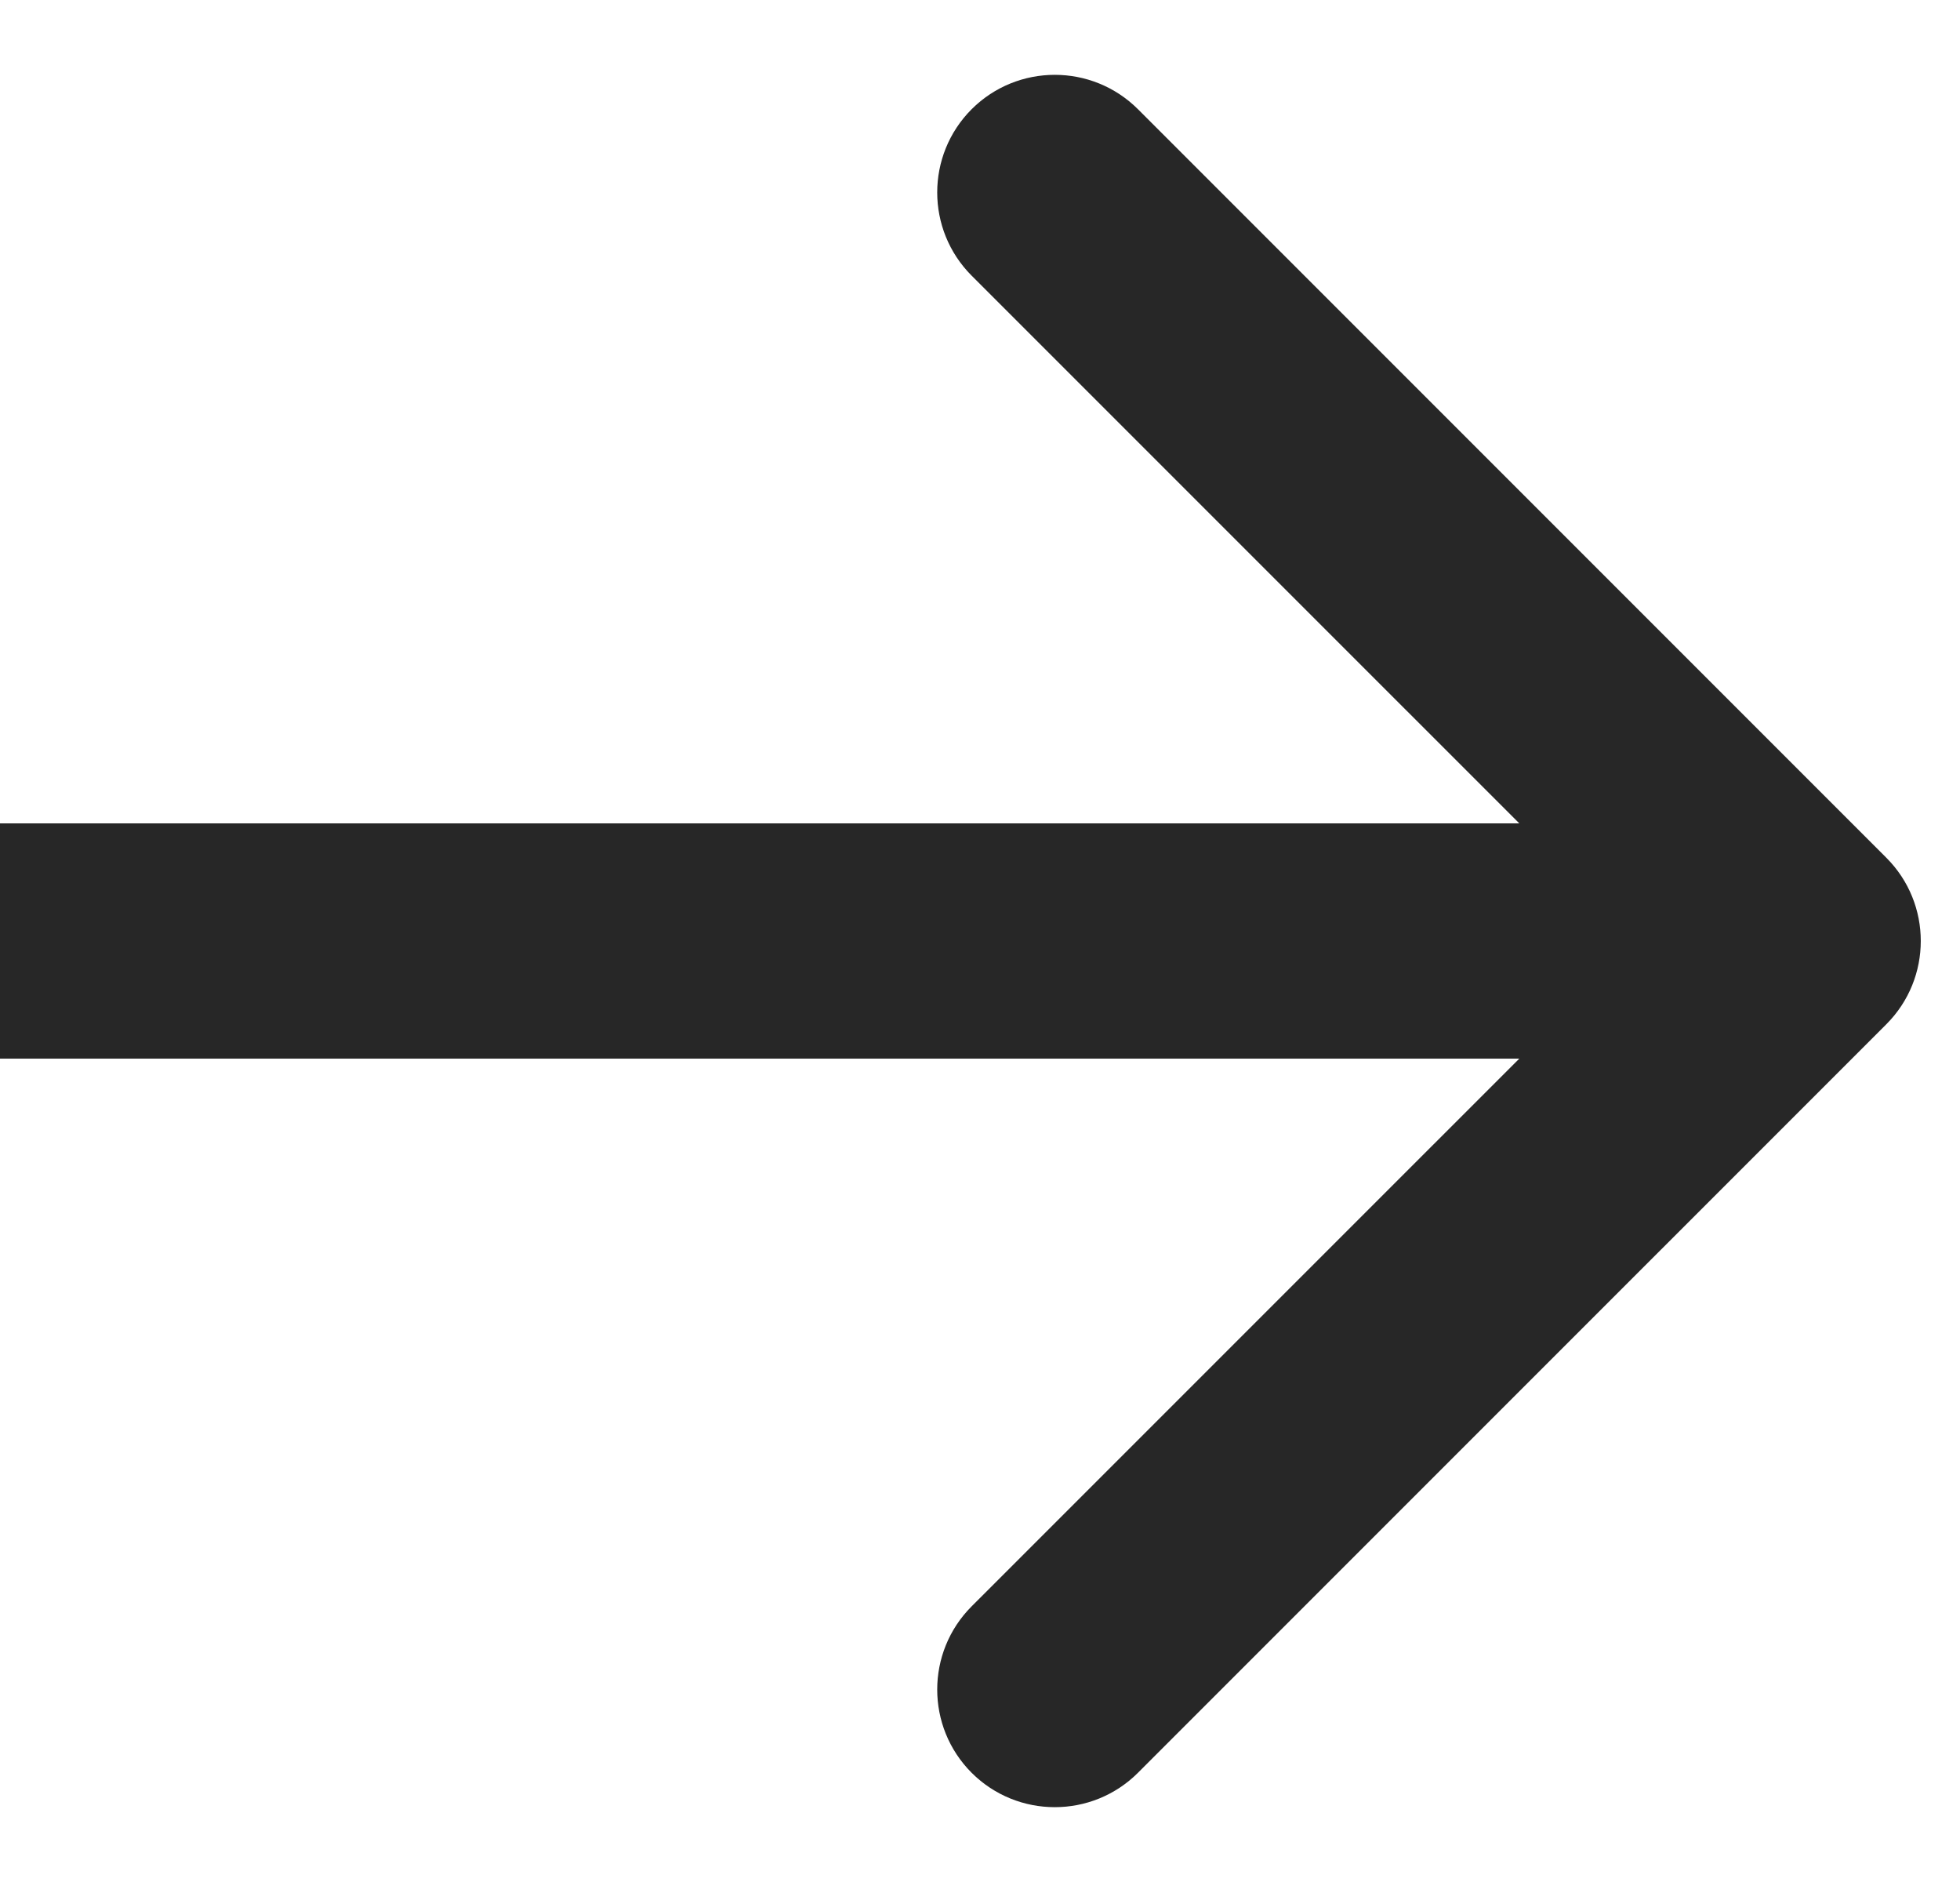
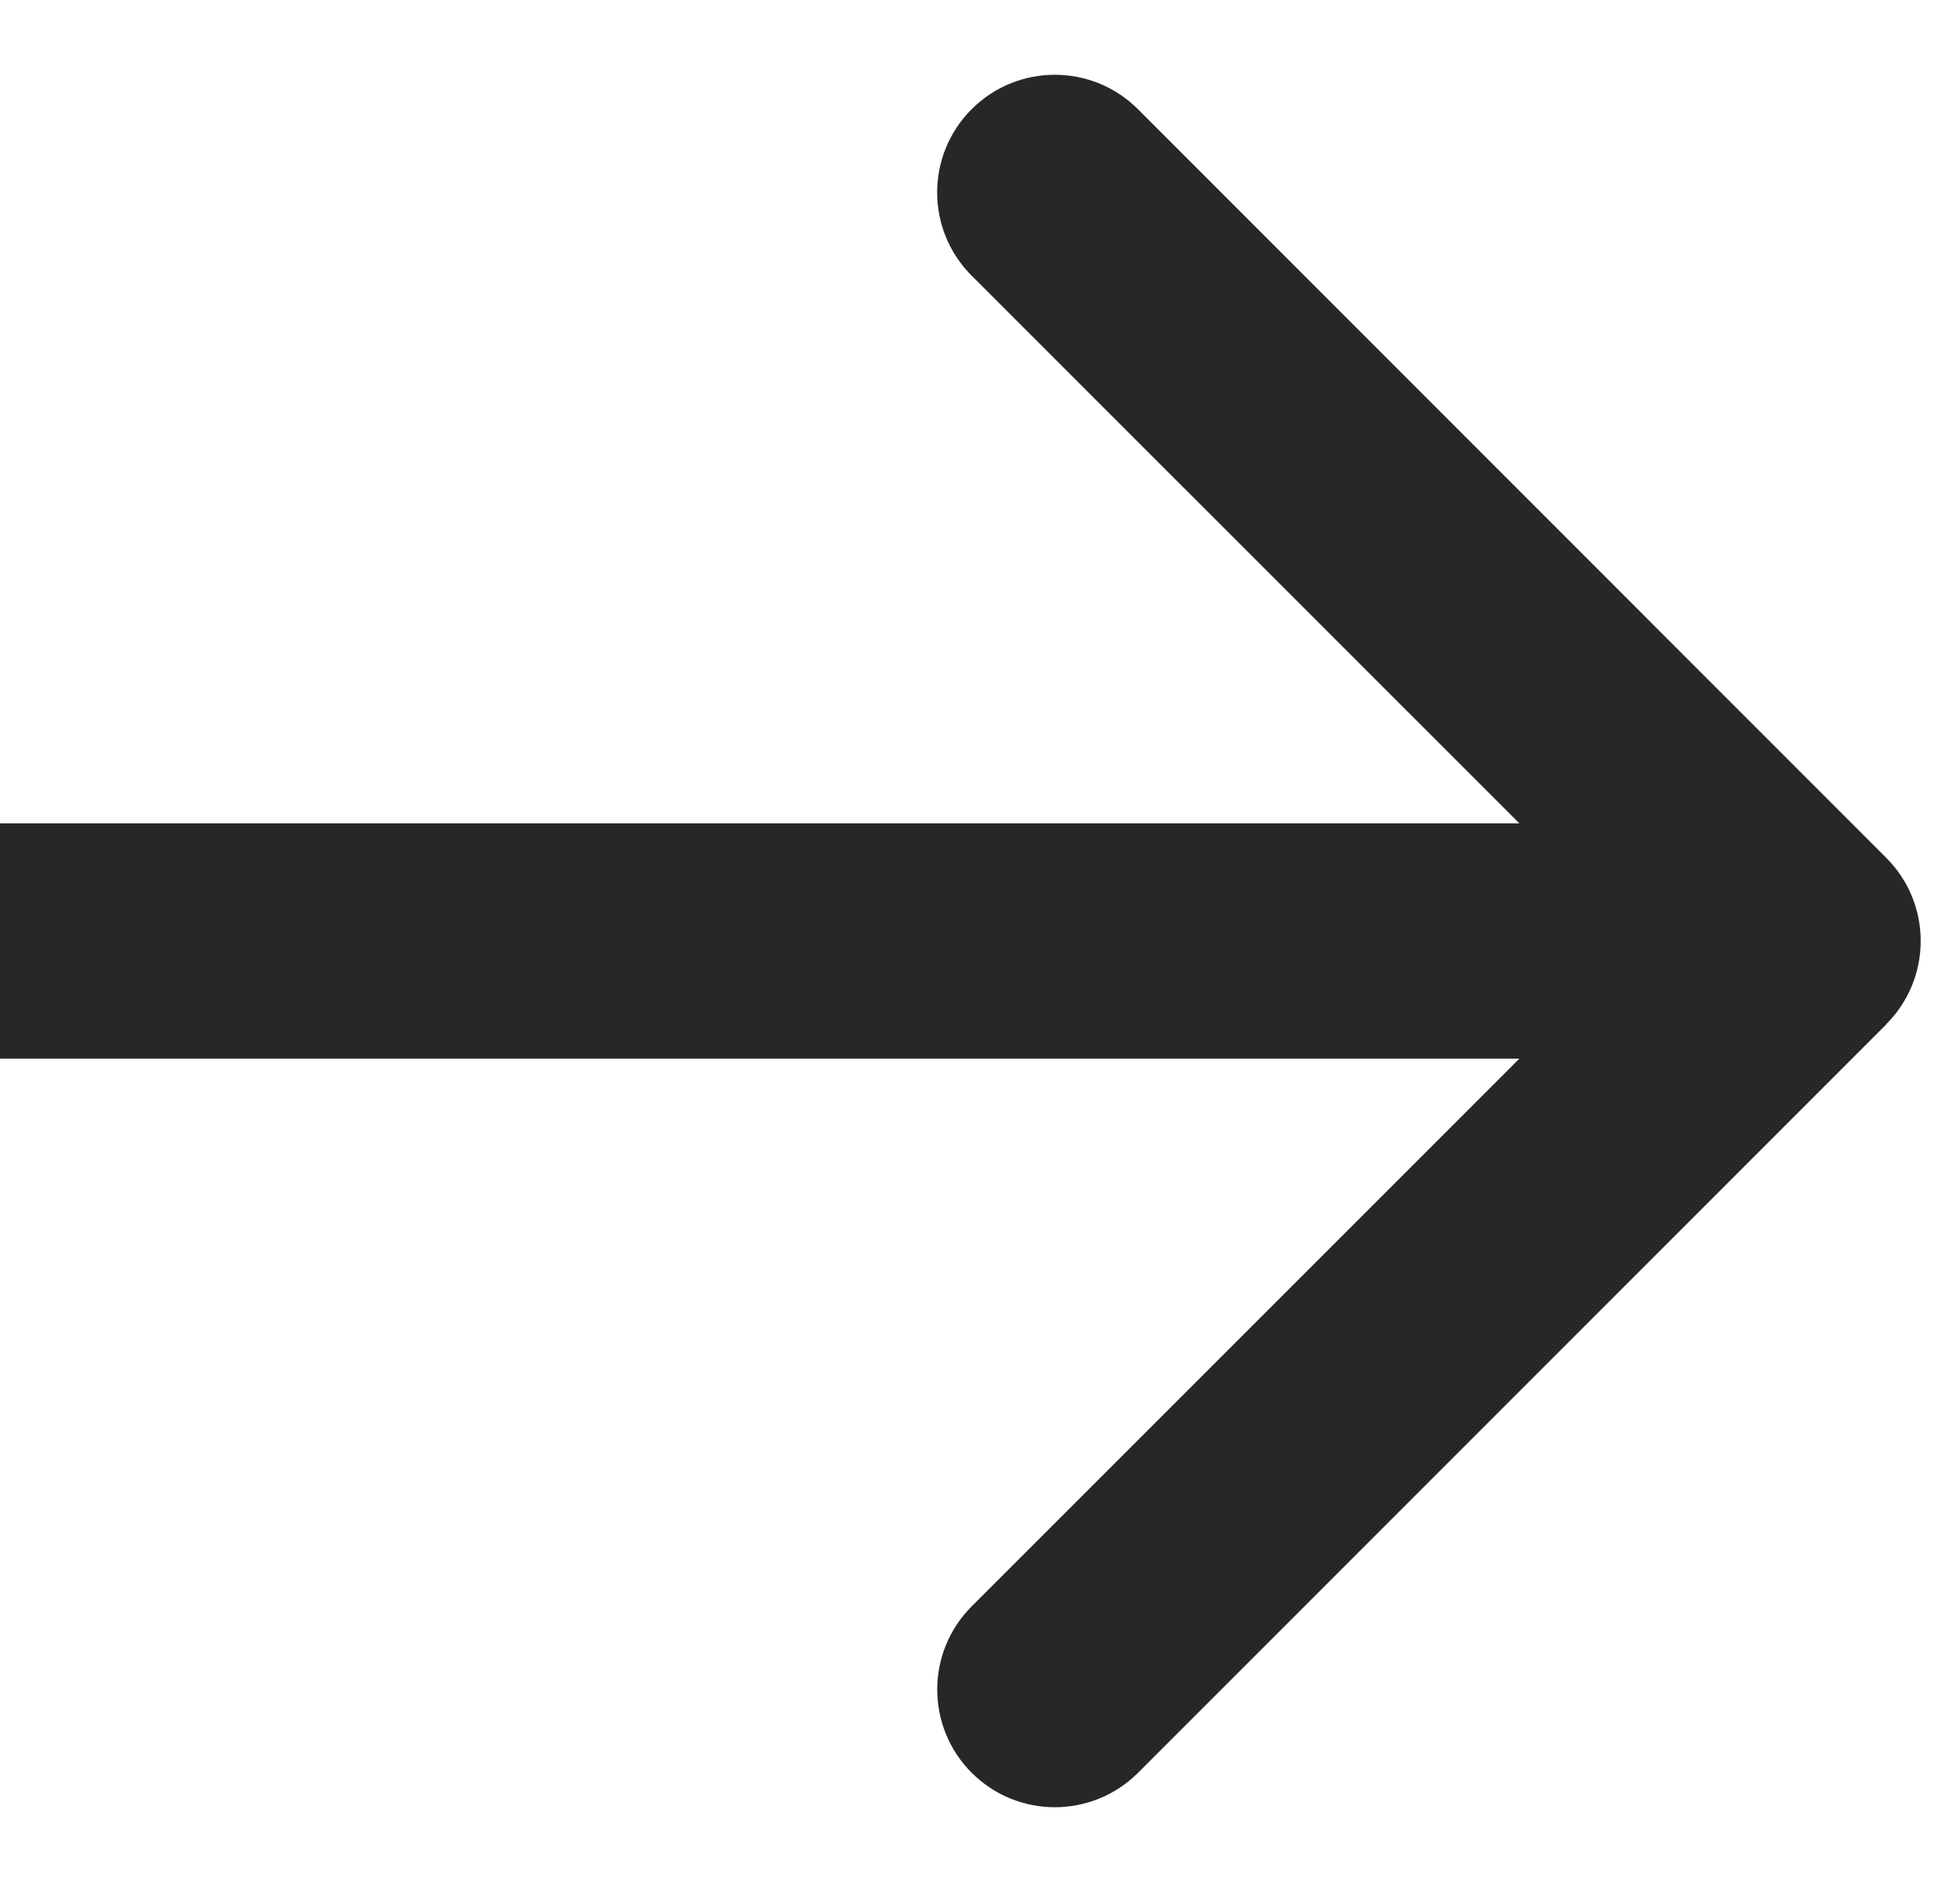
- <svg xmlns="http://www.w3.org/2000/svg" width="25" height="24" viewBox="0 0 25 24" fill="none">
-   <path d="M24.061 13.061C24.646 12.475 24.646 11.525 24.061 10.939L14.515 1.393C13.929 0.808 12.979 0.808 12.393 1.393C11.808 1.979 11.808 2.929 12.393 3.515L20.879 12L12.393 20.485C11.808 21.071 11.808 22.021 12.393 22.607C12.979 23.192 13.929 23.192 14.515 22.607L24.061 13.061ZM1.31134e-07 13.5L23 13.5L23 10.5L-1.31134e-07 10.5L1.31134e-07 13.5Z" fill="#272727" />
+ <svg xmlns="http://www.w3.org/2000/svg" width="25" height="24" fill="none">
+   <path d="M24.06 13.06a1.5 1.5 0 000-2.12l-9.545-9.547a1.5 1.5 0 10-2.122 2.122L20.88 12l-8.486 8.485a1.5 1.5 0 102.122 2.122l9.546-9.546zM0 13.5h23v-3H0v3z" fill="#272727" />
</svg>
